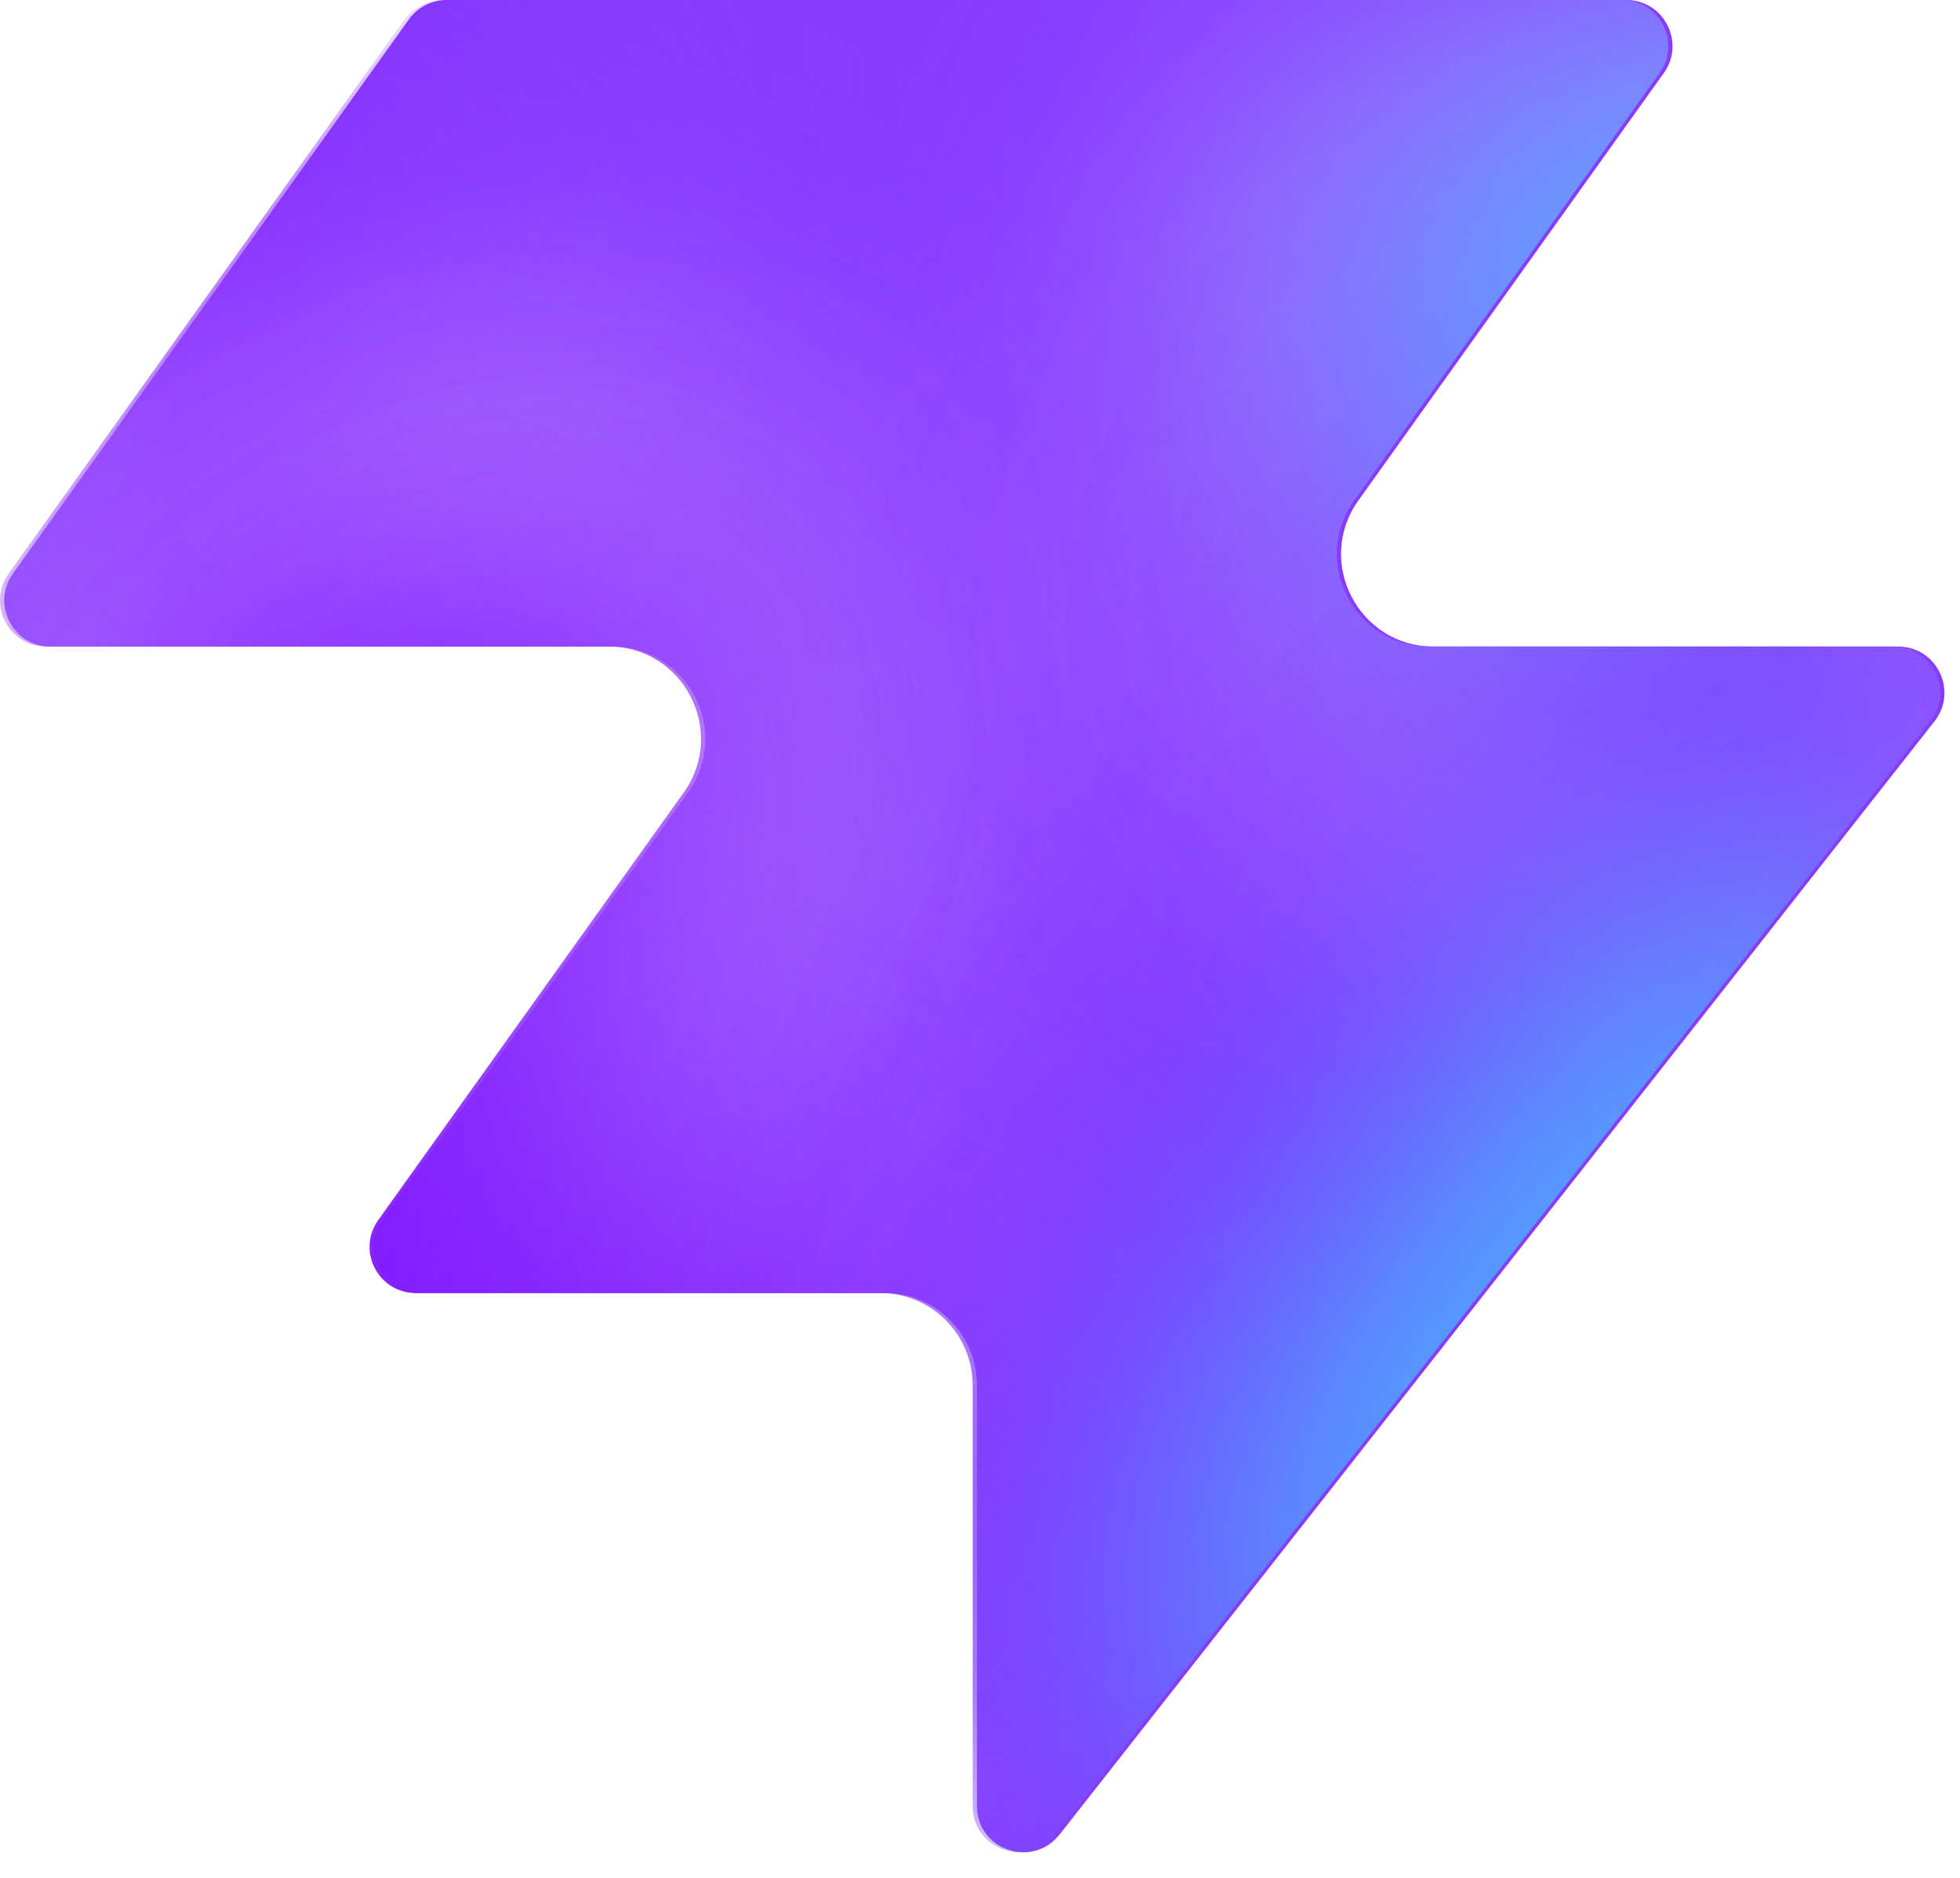
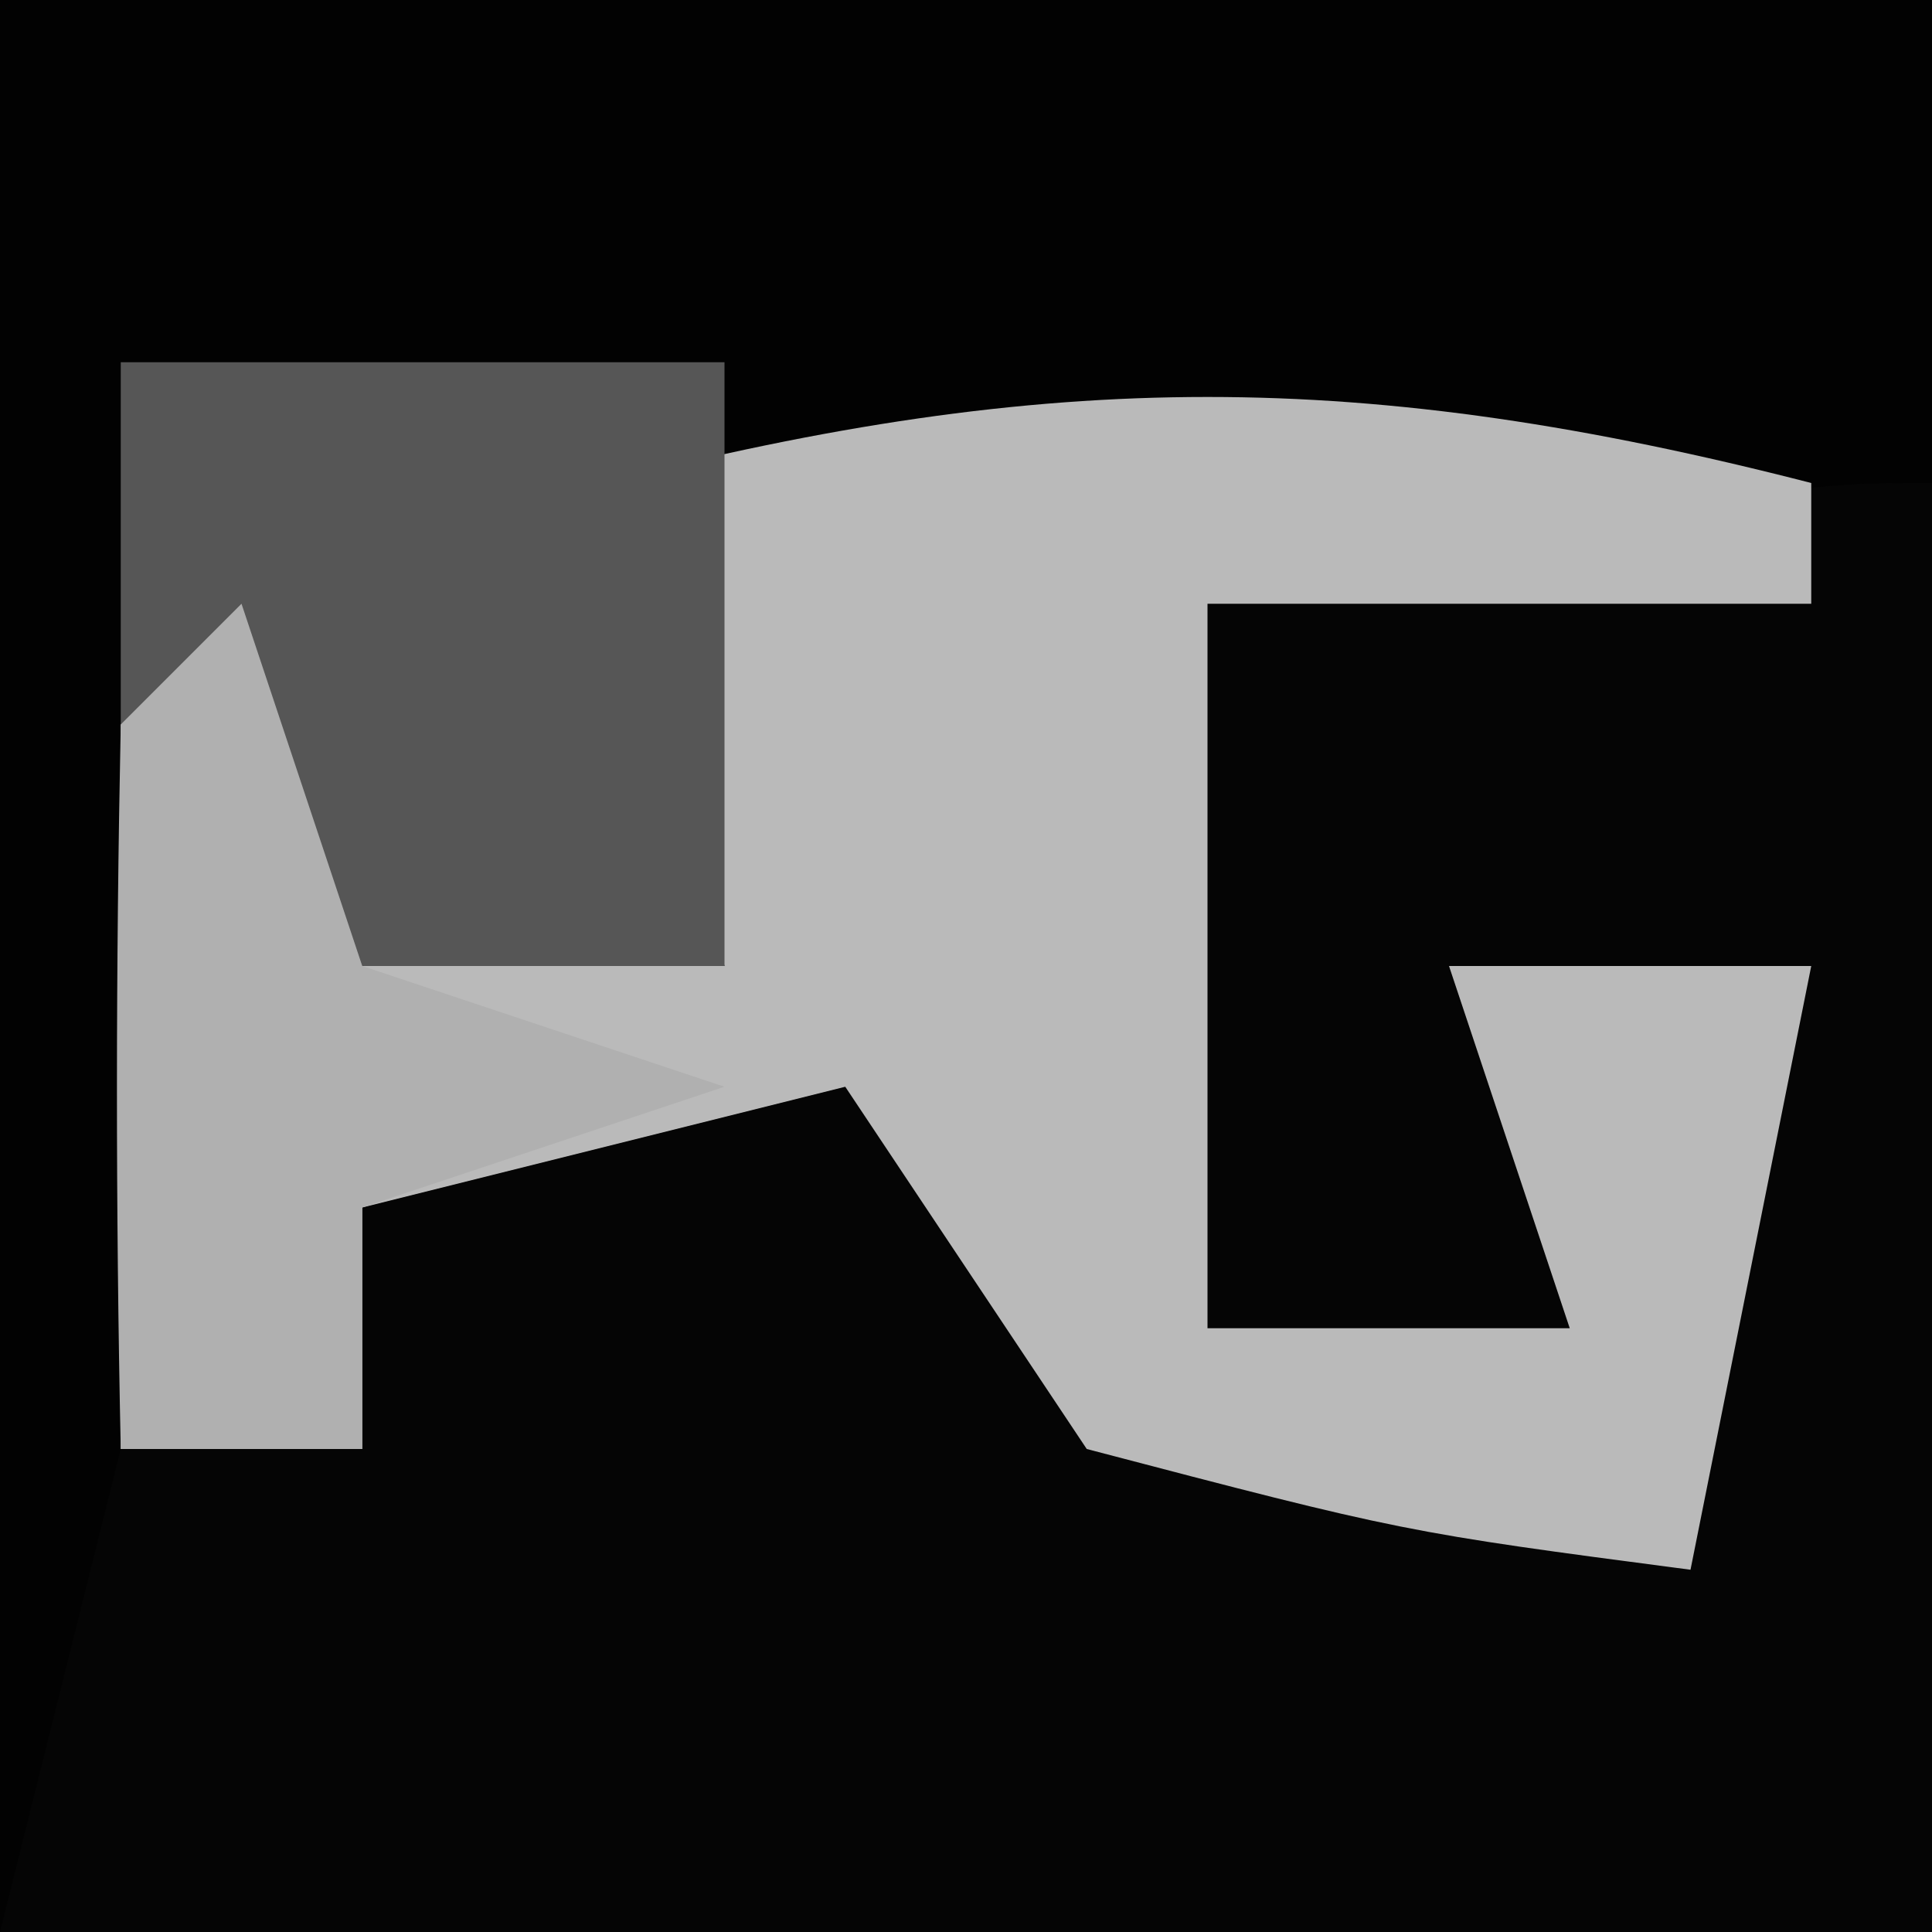
- <svg xmlns="http://www.w3.org/2000/svg" width="48" height="46" fill="none" viewBox="0 0 48 46">
-   <path fill="#863bff" d="M25.946 44.938c-.664.845-2.021.375-2.021-.698V33.937a2.26 2.26 0 0 0-2.262-2.262H10.287c-.92 0-1.456-1.04-.92-1.788l7.48-10.471c1.07-1.497 0-3.578-1.842-3.578H1.237c-.92 0-1.456-1.04-.92-1.788L10.013.474c.214-.297.556-.474.92-.474h28.894c.92 0 1.456 1.04.92 1.788l-7.48 10.471c-1.07 1.498 0 3.579 1.842 3.579h11.377c.943 0 1.473 1.088.89 1.83L25.947 44.94z" style="fill:#863bff;fill:color(display-p3 .525 .23 1);fill-opacity:1" />
-   <mask id="a" width="48" height="46" x="0" y="0" maskUnits="userSpaceOnUse" style="mask-type:alpha">
-     <path fill="#000" d="M25.842 44.938c-.664.844-2.021.375-2.021-.698V33.937a2.26 2.26 0 0 0-2.262-2.262H10.183c-.92 0-1.456-1.04-.92-1.788l7.48-10.471c1.07-1.498 0-3.579-1.842-3.579H1.133c-.92 0-1.456-1.04-.92-1.787L9.91.473c.214-.297.556-.474.92-.474h28.894c.92 0 1.456 1.04.92 1.788l-7.48 10.471c-1.07 1.498 0 3.578 1.842 3.578h11.377c.943 0 1.473 1.088.89 1.832L25.843 44.94z" style="fill:#000;fill-opacity:1" />
-   </mask>
-   <g mask="url(#a)">
-     <g filter="url(#b)">
-       <ellipse cx="5.508" cy="14.704" fill="#ede6ff" rx="5.508" ry="14.704" style="fill:#ede6ff;fill:color(display-p3 .927 .903 1);fill-opacity:1" transform="matrix(.00324 1 1 -.00324 -4.47 31.516)" />
-     </g>
-     <g filter="url(#c)">
-       <ellipse cx="10.399" cy="29.851" fill="#ede6ff" rx="10.399" ry="29.851" style="fill:#ede6ff;fill:color(display-p3 .927 .903 1);fill-opacity:1" transform="matrix(.00324 1 1 -.00324 -39.328 7.883)" />
-     </g>
-     <g filter="url(#d)">
-       <ellipse cx="5.508" cy="30.487" fill="#7e14ff" rx="5.508" ry="30.487" style="fill:#7e14ff;fill:color(display-p3 .492 .077 1);fill-opacity:1" transform="rotate(89.814 -25.913 -14.639)scale(1 -1)" />
-     </g>
-     <g filter="url(#e)">
-       <ellipse cx="5.508" cy="30.599" fill="#7e14ff" rx="5.508" ry="30.599" style="fill:#7e14ff;fill:color(display-p3 .492 .077 1);fill-opacity:1" transform="rotate(89.814 -32.644 -3.334)scale(1 -1)" />
-     </g>
-     <g filter="url(#f)">
-       <ellipse cx="5.508" cy="30.599" fill="#7e14ff" rx="5.508" ry="30.599" style="fill:#7e14ff;fill:color(display-p3 .492 .077 1);fill-opacity:1" transform="matrix(.00324 1 1 -.00324 -34.34 30.47)" />
-     </g>
-     <g filter="url(#g)">
-       <ellipse cx="14.072" cy="22.078" fill="#ede6ff" rx="14.072" ry="22.078" style="fill:#ede6ff;fill:color(display-p3 .927 .903 1);fill-opacity:1" transform="rotate(93.35 24.506 48.493)scale(-1 1)" />
-     </g>
-     <g filter="url(#h)">
-       <ellipse cx="3.47" cy="21.501" fill="#7e14ff" rx="3.47" ry="21.501" style="fill:#7e14ff;fill:color(display-p3 .492 .077 1);fill-opacity:1" transform="rotate(89.009 28.708 47.59)scale(-1 1)" />
-     </g>
-     <g filter="url(#i)">
-       <ellipse cx="3.47" cy="21.501" fill="#7e14ff" rx="3.47" ry="21.501" style="fill:#7e14ff;fill:color(display-p3 .492 .077 1);fill-opacity:1" transform="rotate(89.009 28.708 47.59)scale(-1 1)" />
-     </g>
-     <g filter="url(#j)">
-       <ellipse cx=".387" cy="8.972" fill="#7e14ff" rx="4.407" ry="29.108" style="fill:#7e14ff;fill:color(display-p3 .492 .077 1);fill-opacity:1" transform="rotate(39.51 .387 8.972)" />
-     </g>
-     <g filter="url(#k)">
-       <ellipse cx="47.523" cy="-6.092" fill="#7e14ff" rx="4.407" ry="29.108" style="fill:#7e14ff;fill:color(display-p3 .492 .077 1);fill-opacity:1" transform="rotate(37.892 47.523 -6.092)" />
-     </g>
-     <g filter="url(#l)">
-       <ellipse cx="41.412" cy="6.333" fill="#47bfff" rx="5.971" ry="9.665" style="fill:#47bfff;fill:color(display-p3 .28 .748 1);fill-opacity:1" transform="rotate(37.892 41.412 6.333)" />
-     </g>
-     <g filter="url(#m)">
-       <ellipse cx="-1.879" cy="38.332" fill="#7e14ff" rx="4.407" ry="29.108" style="fill:#7e14ff;fill:color(display-p3 .492 .077 1);fill-opacity:1" transform="rotate(37.892 -1.88 38.332)" />
-     </g>
-     <g filter="url(#n)">
-       <ellipse cx="-1.879" cy="38.332" fill="#7e14ff" rx="4.407" ry="29.108" style="fill:#7e14ff;fill:color(display-p3 .492 .077 1);fill-opacity:1" transform="rotate(37.892 -1.88 38.332)" />
-     </g>
-     <g filter="url(#o)">
-       <ellipse cx="35.651" cy="29.907" fill="#7e14ff" rx="4.407" ry="29.108" style="fill:#7e14ff;fill:color(display-p3 .492 .077 1);fill-opacity:1" transform="rotate(37.892 35.651 29.907)" />
-     </g>
-     <g filter="url(#p)">
-       <ellipse cx="38.418" cy="32.4" fill="#47bfff" rx="5.971" ry="15.297" style="fill:#47bfff;fill:color(display-p3 .28 .748 1);fill-opacity:1" transform="rotate(37.892 38.418 32.4)" />
-     </g>
-   </g>
-   <defs>
-     <filter id="b" width="60.045" height="41.654" x="-19.77" y="16.149" color-interpolation-filters="sRGB" filterUnits="userSpaceOnUse">
-       <feFlood flood-opacity="0" result="BackgroundImageFix" />
-       <feBlend in="SourceGraphic" in2="BackgroundImageFix" result="shape" />
-       <feGaussianBlur result="effect1_foregroundBlur_2002_17158" stdDeviation="7.659" />
-     </filter>
-     <filter id="c" width="90.34" height="51.437" x="-54.613" y="-7.533" color-interpolation-filters="sRGB" filterUnits="userSpaceOnUse">
-       <feFlood flood-opacity="0" result="BackgroundImageFix" />
-       <feBlend in="SourceGraphic" in2="BackgroundImageFix" result="shape" />
-       <feGaussianBlur result="effect1_foregroundBlur_2002_17158" stdDeviation="7.659" />
-     </filter>
-     <filter id="d" width="79.355" height="29.4" x="-49.64" y="2.03" color-interpolation-filters="sRGB" filterUnits="userSpaceOnUse">
-       <feFlood flood-opacity="0" result="BackgroundImageFix" />
-       <feBlend in="SourceGraphic" in2="BackgroundImageFix" result="shape" />
-       <feGaussianBlur result="effect1_foregroundBlur_2002_17158" stdDeviation="4.596" />
-     </filter>
-     <filter id="e" width="79.579" height="29.4" x="-45.045" y="20.029" color-interpolation-filters="sRGB" filterUnits="userSpaceOnUse">
-       <feFlood flood-opacity="0" result="BackgroundImageFix" />
-       <feBlend in="SourceGraphic" in2="BackgroundImageFix" result="shape" />
-       <feGaussianBlur result="effect1_foregroundBlur_2002_17158" stdDeviation="4.596" />
-     </filter>
-     <filter id="f" width="79.579" height="29.4" x="-43.513" y="21.178" color-interpolation-filters="sRGB" filterUnits="userSpaceOnUse">
-       <feFlood flood-opacity="0" result="BackgroundImageFix" />
-       <feBlend in="SourceGraphic" in2="BackgroundImageFix" result="shape" />
-       <feGaussianBlur result="effect1_foregroundBlur_2002_17158" stdDeviation="4.596" />
-     </filter>
-     <filter id="g" width="74.749" height="58.852" x="15.756" y="-17.901" color-interpolation-filters="sRGB" filterUnits="userSpaceOnUse">
-       <feFlood flood-opacity="0" result="BackgroundImageFix" />
-       <feBlend in="SourceGraphic" in2="BackgroundImageFix" result="shape" />
-       <feGaussianBlur result="effect1_foregroundBlur_2002_17158" stdDeviation="7.659" />
-     </filter>
-     <filter id="h" width="61.377" height="25.362" x="23.548" y="2.284" color-interpolation-filters="sRGB" filterUnits="userSpaceOnUse">
-       <feFlood flood-opacity="0" result="BackgroundImageFix" />
-       <feBlend in="SourceGraphic" in2="BackgroundImageFix" result="shape" />
-       <feGaussianBlur result="effect1_foregroundBlur_2002_17158" stdDeviation="4.596" />
-     </filter>
-     <filter id="i" width="61.377" height="25.362" x="23.548" y="2.284" color-interpolation-filters="sRGB" filterUnits="userSpaceOnUse">
-       <feFlood flood-opacity="0" result="BackgroundImageFix" />
-       <feBlend in="SourceGraphic" in2="BackgroundImageFix" result="shape" />
-       <feGaussianBlur result="effect1_foregroundBlur_2002_17158" stdDeviation="4.596" />
-     </filter>
-     <filter id="j" width="56.045" height="63.649" x="-27.636" y="-22.853" color-interpolation-filters="sRGB" filterUnits="userSpaceOnUse">
-       <feFlood flood-opacity="0" result="BackgroundImageFix" />
-       <feBlend in="SourceGraphic" in2="BackgroundImageFix" result="shape" />
-       <feGaussianBlur result="effect1_foregroundBlur_2002_17158" stdDeviation="4.596" />
-     </filter>
-     <filter id="k" width="54.814" height="64.646" x="20.116" y="-38.415" color-interpolation-filters="sRGB" filterUnits="userSpaceOnUse">
-       <feFlood flood-opacity="0" result="BackgroundImageFix" />
-       <feBlend in="SourceGraphic" in2="BackgroundImageFix" result="shape" />
-       <feGaussianBlur result="effect1_foregroundBlur_2002_17158" stdDeviation="4.596" />
-     </filter>
-     <filter id="l" width="33.541" height="35.313" x="24.641" y="-11.323" color-interpolation-filters="sRGB" filterUnits="userSpaceOnUse">
-       <feFlood flood-opacity="0" result="BackgroundImageFix" />
-       <feBlend in="SourceGraphic" in2="BackgroundImageFix" result="shape" />
-       <feGaussianBlur result="effect1_foregroundBlur_2002_17158" stdDeviation="4.596" />
-     </filter>
-     <filter id="m" width="54.814" height="64.646" x="-29.286" y="6.009" color-interpolation-filters="sRGB" filterUnits="userSpaceOnUse">
-       <feFlood flood-opacity="0" result="BackgroundImageFix" />
-       <feBlend in="SourceGraphic" in2="BackgroundImageFix" result="shape" />
-       <feGaussianBlur result="effect1_foregroundBlur_2002_17158" stdDeviation="4.596" />
-     </filter>
-     <filter id="n" width="54.814" height="64.646" x="-29.286" y="6.009" color-interpolation-filters="sRGB" filterUnits="userSpaceOnUse">
-       <feFlood flood-opacity="0" result="BackgroundImageFix" />
-       <feBlend in="SourceGraphic" in2="BackgroundImageFix" result="shape" />
-       <feGaussianBlur result="effect1_foregroundBlur_2002_17158" stdDeviation="4.596" />
-     </filter>
-     <filter id="o" width="54.814" height="64.646" x="8.244" y="-2.416" color-interpolation-filters="sRGB" filterUnits="userSpaceOnUse">
-       <feFlood flood-opacity="0" result="BackgroundImageFix" />
-       <feBlend in="SourceGraphic" in2="BackgroundImageFix" result="shape" />
-       <feGaussianBlur result="effect1_foregroundBlur_2002_17158" stdDeviation="4.596" />
-     </filter>
-     <filter id="p" width="39.409" height="43.623" x="18.713" y="10.588" color-interpolation-filters="sRGB" filterUnits="userSpaceOnUse">
-       <feFlood flood-opacity="0" result="BackgroundImageFix" />
-       <feBlend in="SourceGraphic" in2="BackgroundImageFix" result="shape" />
-       <feGaussianBlur result="effect1_foregroundBlur_2002_17158" stdDeviation="4.596" />
-     </filter>
-   </defs>
+ <svg xmlns="http://www.w3.org/2000/svg" version="1.1" width="16" height="16">
+   <path d="M0 0 C5.28 0 10.56 0 16 0 C16 5.28 16 10.56 16 16 C10.72 16 5.44 16 0 16 C0 10.72 0 5.44 0 0 Z " fill="#020202" transform="translate(0,0)" />
+   <path d="M0 0 C0 3.96 0 7.92 0 12 C-5.28 12 -10.56 12 -16 12 C-15.67 10.68 -15.34 9.36 -15 8 C-14.34 8 -13.68 8 -13 8 C-13 7.34 -13 6.68 -13 6 C-11.35 5.34 -9.7 4.68 -8 4 C-7.34 5.32 -6.68 6.64 -6 8 C-4.68 8 -3.36 8 -2 8 C-1.67 6.68 -1.34 5.36 -1 4 C-1.99 4.495 -1.99 4.495 -3 5 C-3 5.66 -3 6.32 -3 7 C-3.99 7 -4.98 7 -6 7 C-6 5.02 -6 3.04 -6 1 C-1.125 0 -1.125 0 0 0 Z " fill="#050505" transform="translate(16,4)" />
+   <path d="M0 0 C0 0.33 0 0.66 0 1 C-1.65 1 -3.3 1 -5 1 C-5 2.98 -5 4.96 -5 7 C-4.01 7 -3.02 7 -2 7 C-2.33 6.01 -2.66 5.02 -3 4 C-2.01 4 -1.02 4 0 4 C-0.33 5.65 -0.66 7.3 -1 9 C-3.375 8.688 -3.375 8.688 -6 8 C-6.66 7.01 -7.32 6.02 -8 5 C-9.32 5.33 -10.64 5.66 -12 6 C-12 6.66 -12 7.32 -12 8 C-12.66 8 -13.32 8 -14 8 C-14 6.02 -14 4.04 -14 2 C-13.34 1.67 -12.68 1.34 -12 1 C-12 1.99 -12 2.98 -12 4 C-11.01 4 -10.02 4 -9 4 C-9.33 2.68 -9.66 1.36 -10 0 C-6.305 -0.95 -3.695 -0.95 0 0 Z " fill="#BABABA" transform="translate(15,4)" />
+   <path d="M0 0 C1.65 0 3.3 0 5 0 C5 1.65 5 3.3 5 5 C4.01 5 3.02 5 2 5 C1.34 4.34 0.68 3.68 0 3 C0 2.01 0 1.02 0 0 Z " fill="#565656" transform="translate(1,3)" />
+   <path d="M0 0 C0.33 0.99 0.66 1.98 1 3 C1.99 3.33 2.98 3.66 4 4 C3.01 4.33 2.02 4.66 1 5 C1 5.66 1 6.32 1 7 C0.34 7 -0.32 7 -1 7 C-1.043 5 -1.041 3 -1 1 C-0.67 0.67 -0.34 0.34 0 0 Z " fill="#B0B0B0" transform="translate(2,5)" />
</svg>
